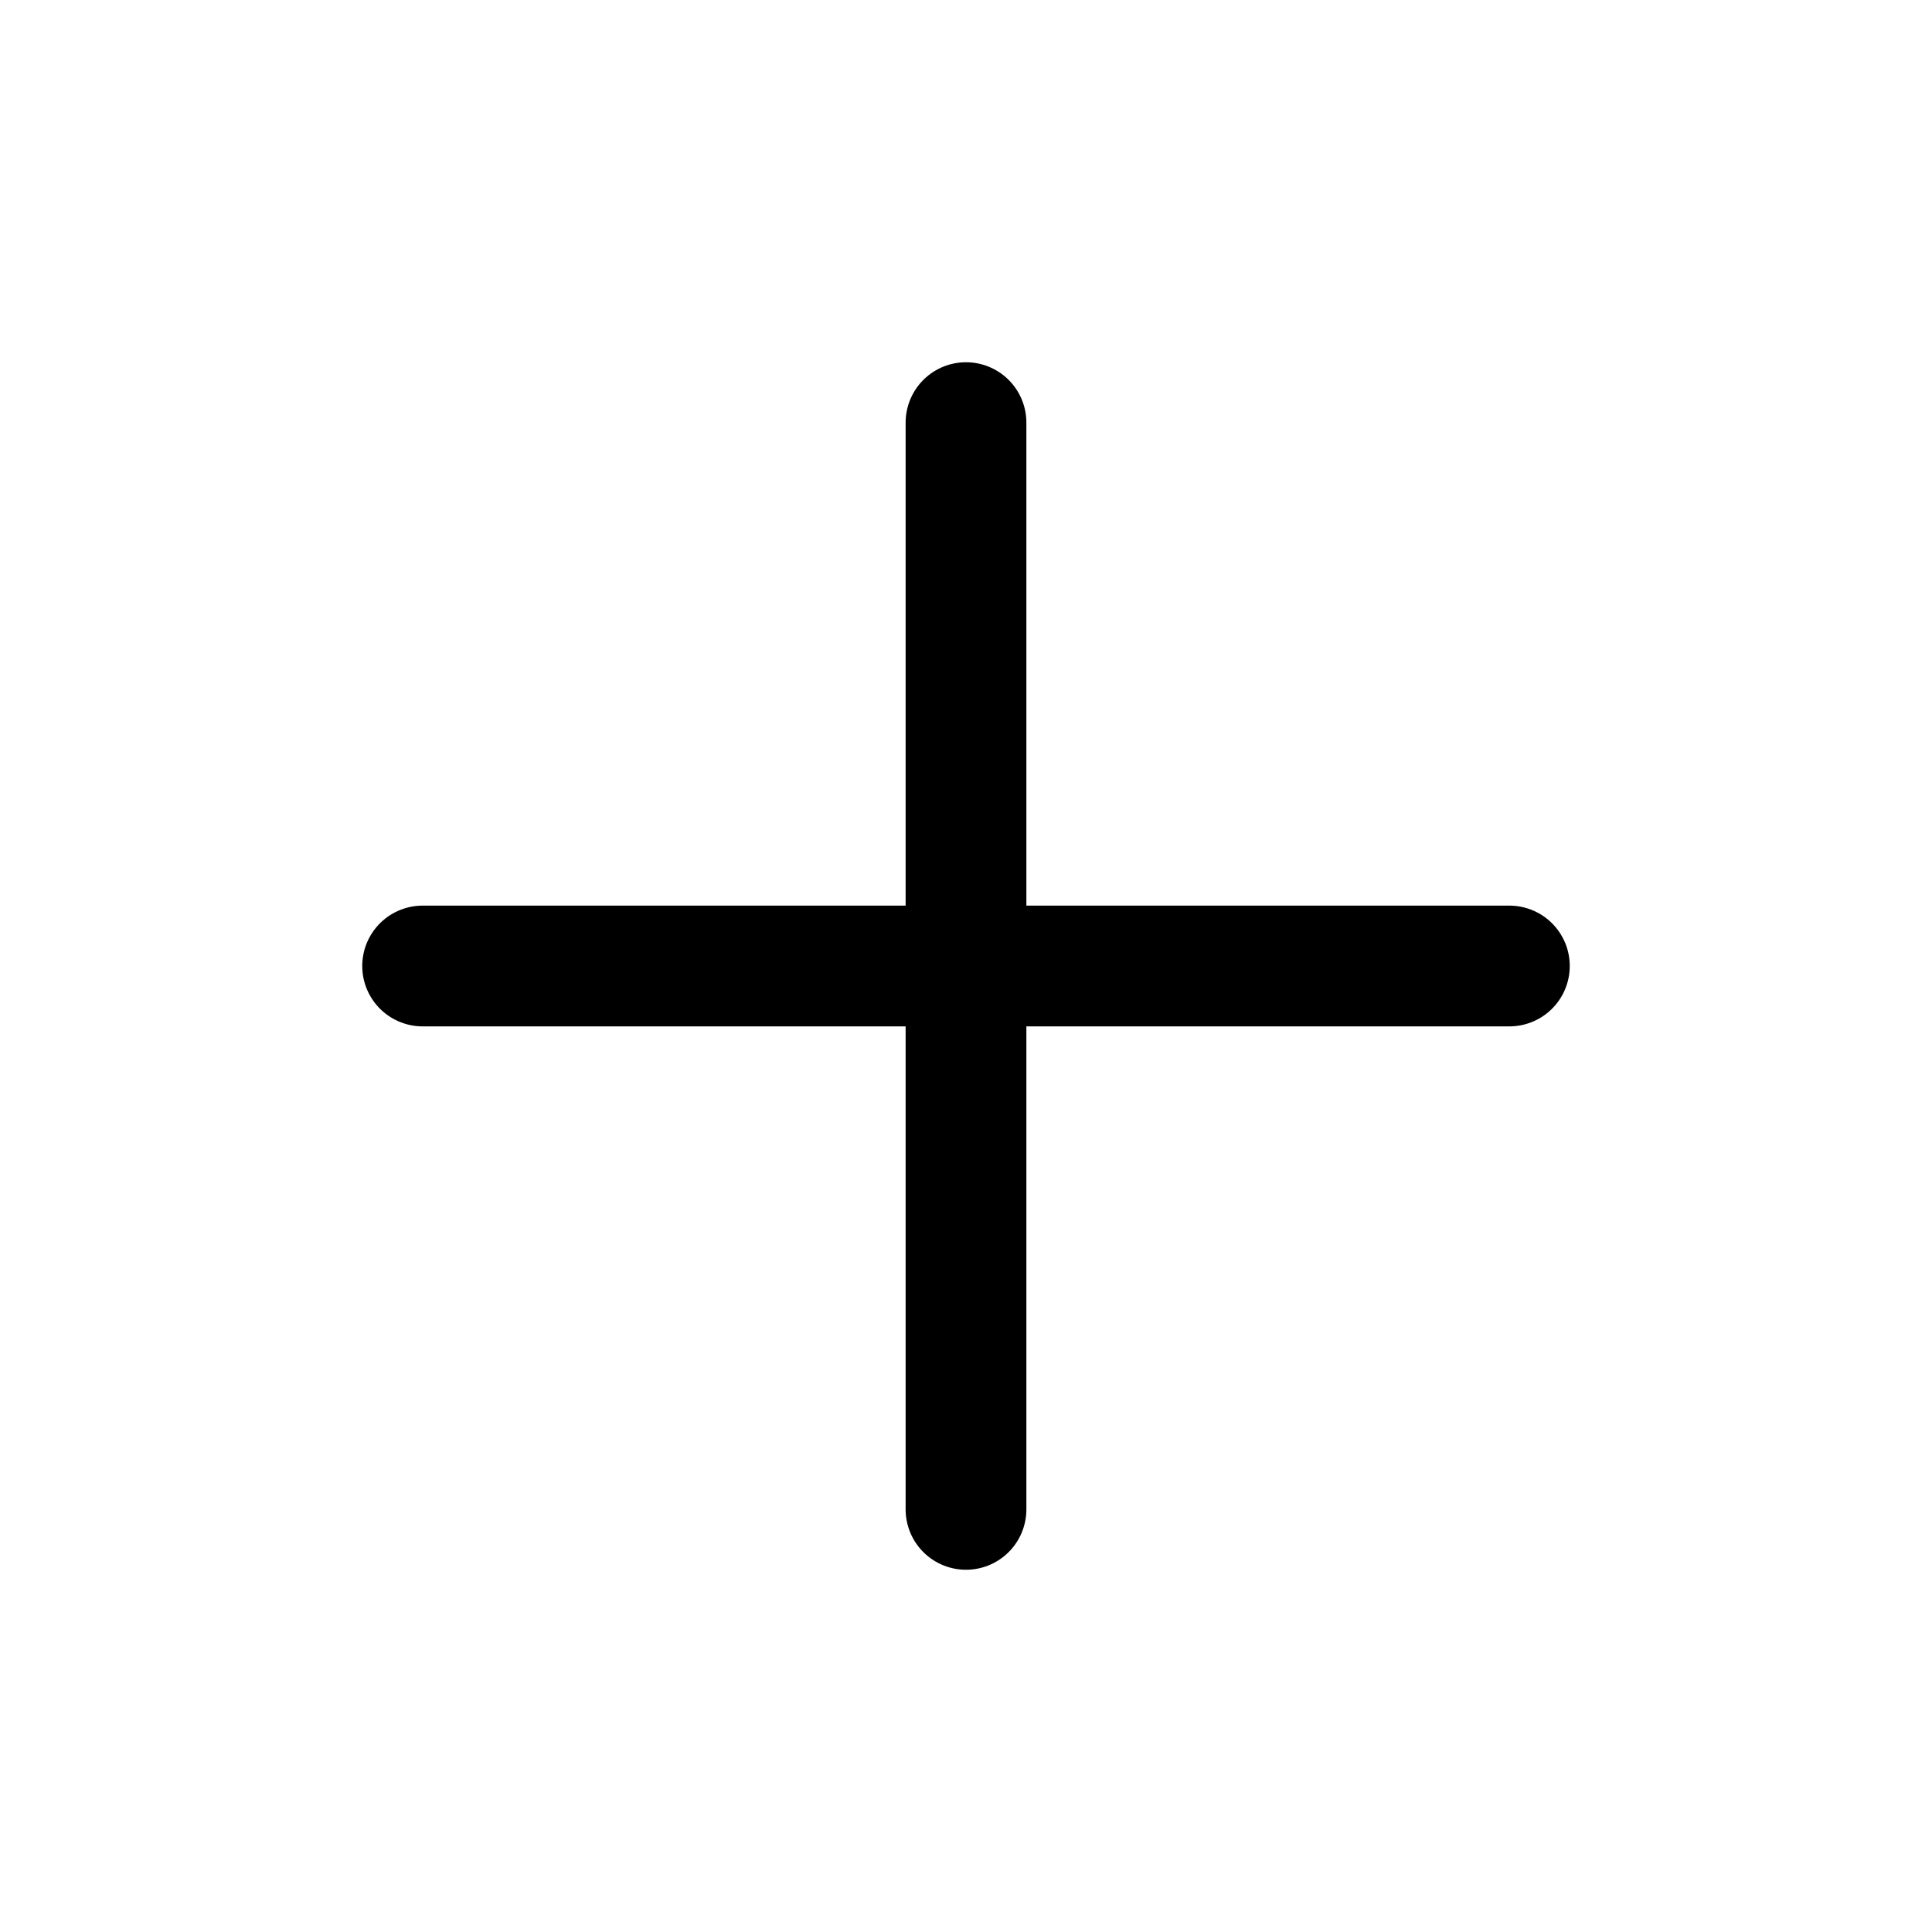
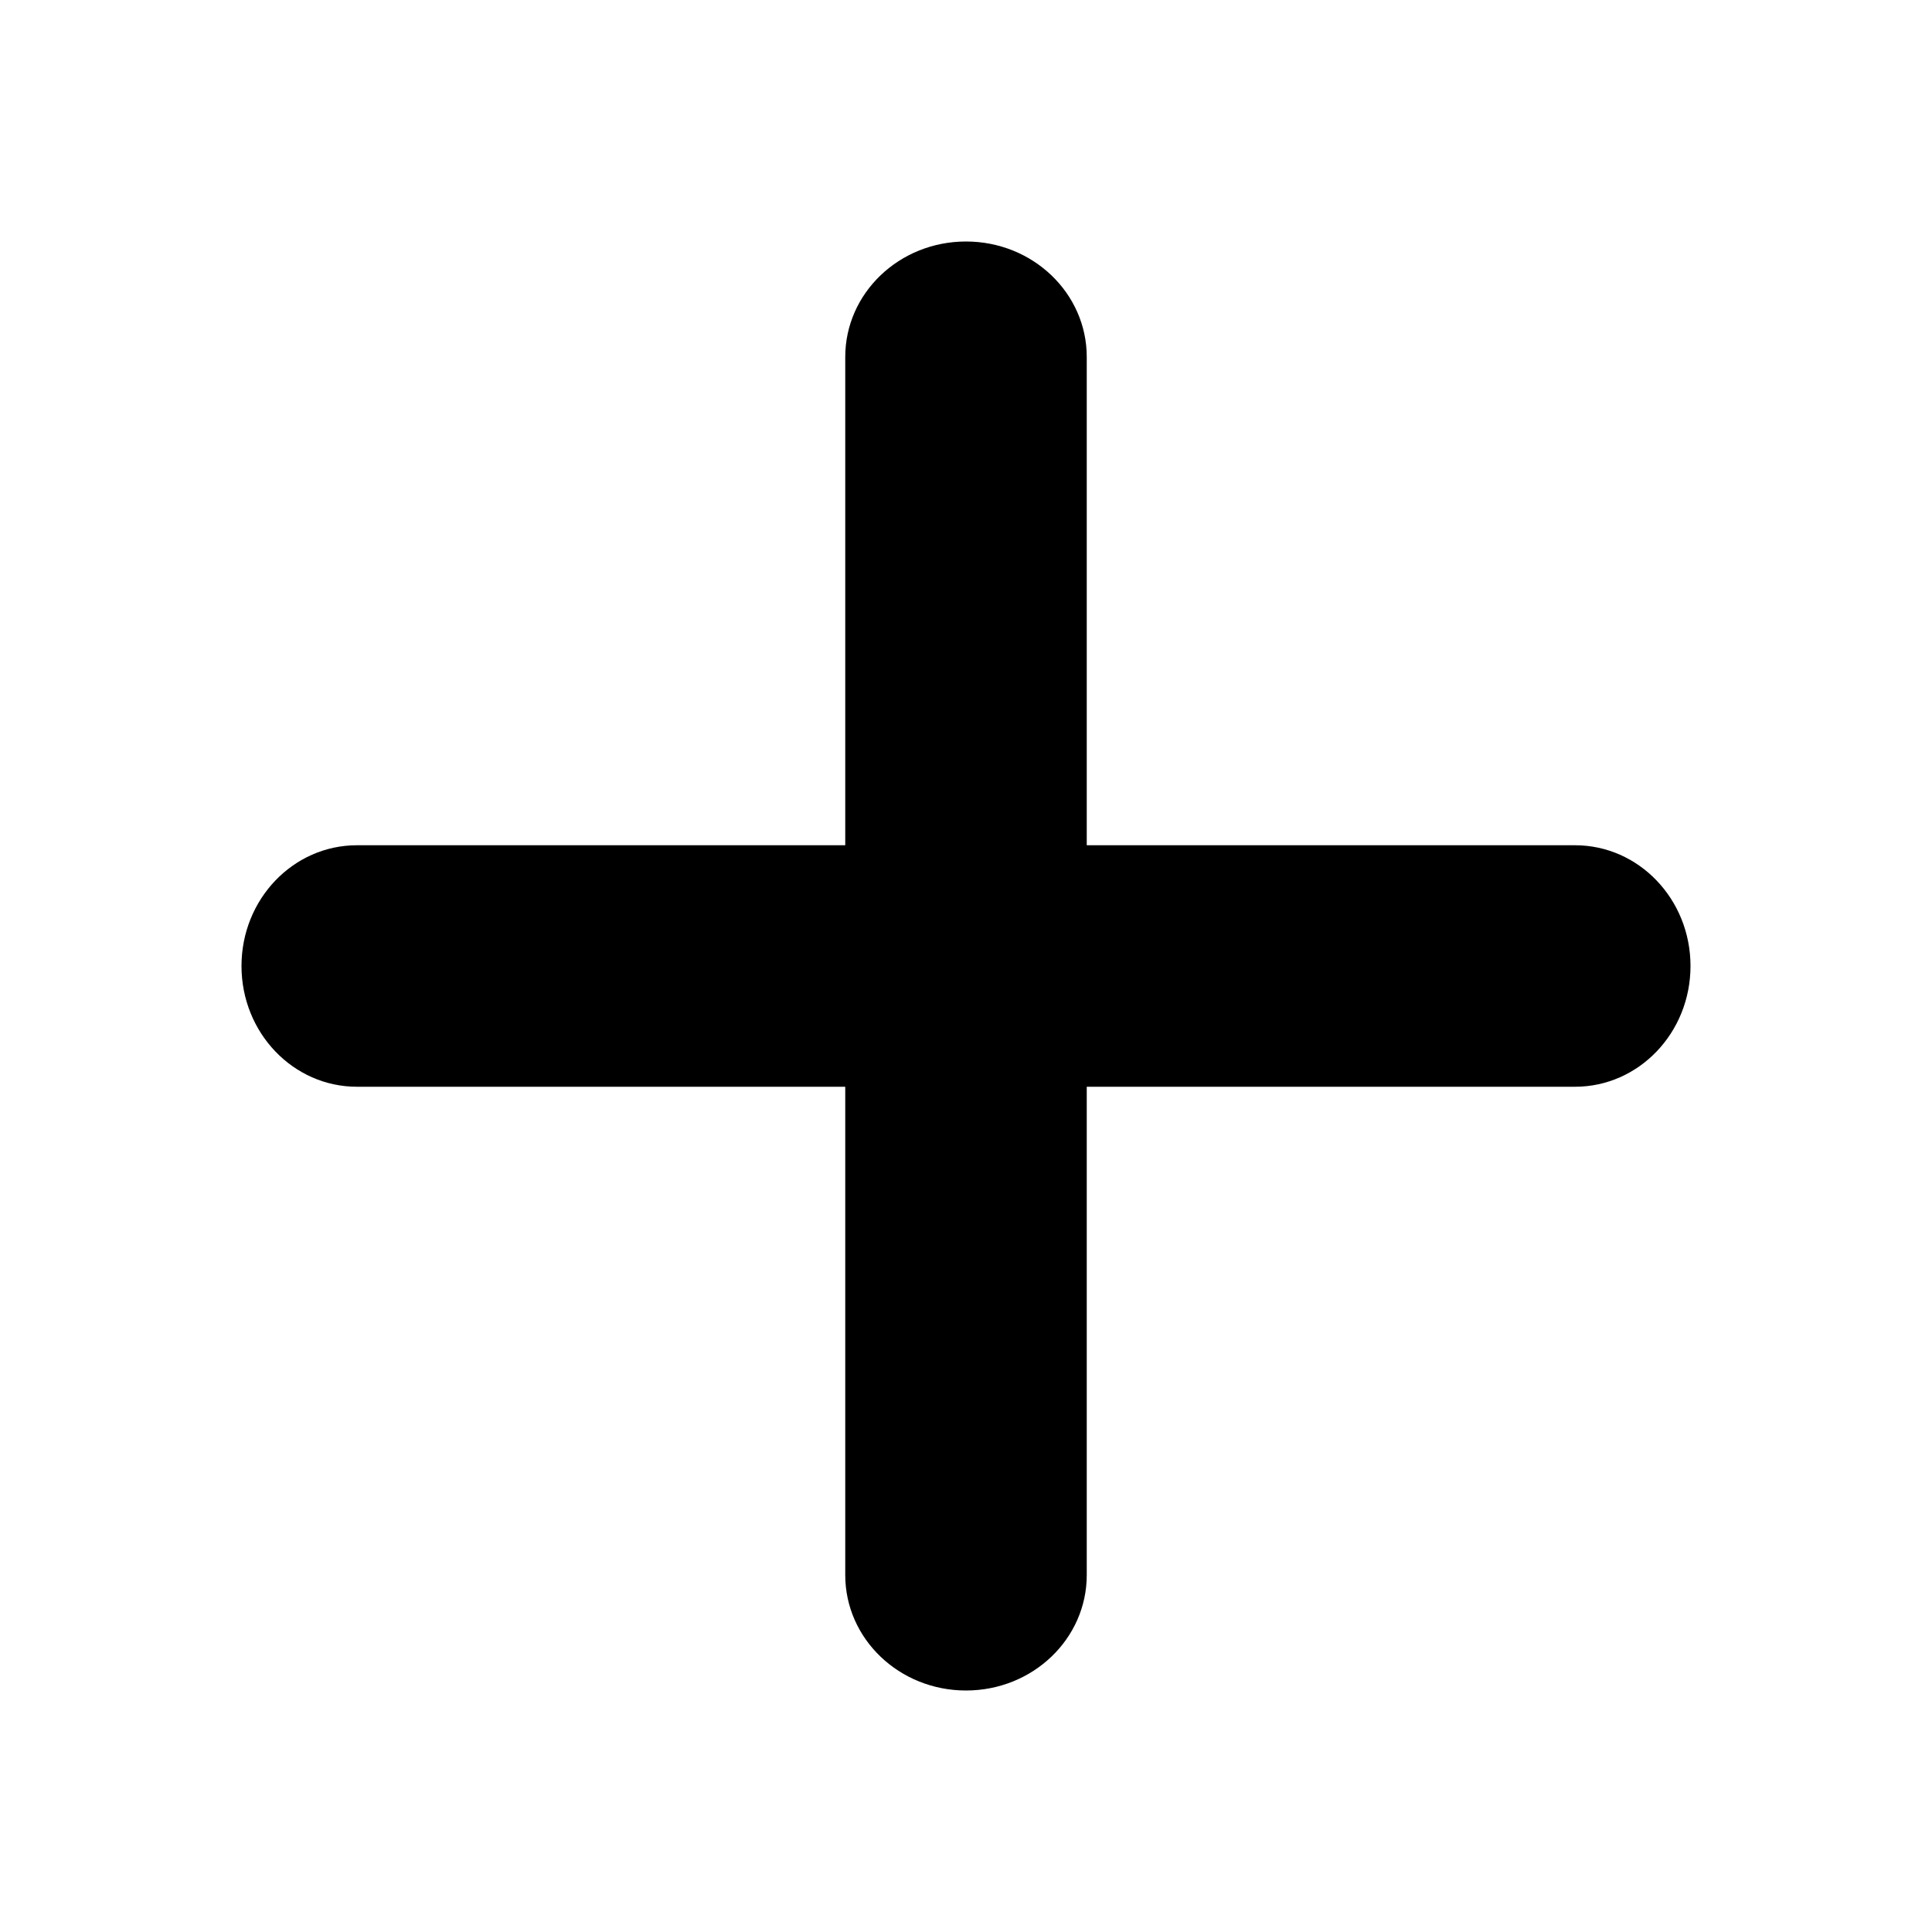
- <svg xmlns="http://www.w3.org/2000/svg" viewBox="0 0 32 32">
-   <defs>
-     <style>.cls-1{fill:none;stroke:#000;stroke-linecap:round;stroke-linejoin:round;stroke-width:2px;}</style>
-   </defs>
-   <g id="plus">
-     <line class="cls-1" x1="16" x2="16" y1="7" y2="25" />
-     <line class="cls-1" x1="7" x2="25" y1="16" y2="16" />
-   </g>
+ <svg xmlns="http://www.w3.org/2000/svg" height="512px" id="Layer_1" style="enable-background:new 0 0 512 512;" version="1.1" viewBox="0 0 512 512" width="512px" xml:space="preserve">
+   <path d="M417.4,224H288V94.6c0-16.9-14.3-30.6-32-30.6c-17.7,0-32,13.7-32,30.6V224H94.6C77.7,224,64,238.3,64,256  c0,17.7,13.7,32,30.6,32H224v129.4c0,16.9,14.3,30.6,32,30.6c17.7,0,32-13.7,32-30.6V288h129.4c16.9,0,30.6-14.3,30.6-32  C448,238.3,434.3,224,417.4,224z" />
</svg>
